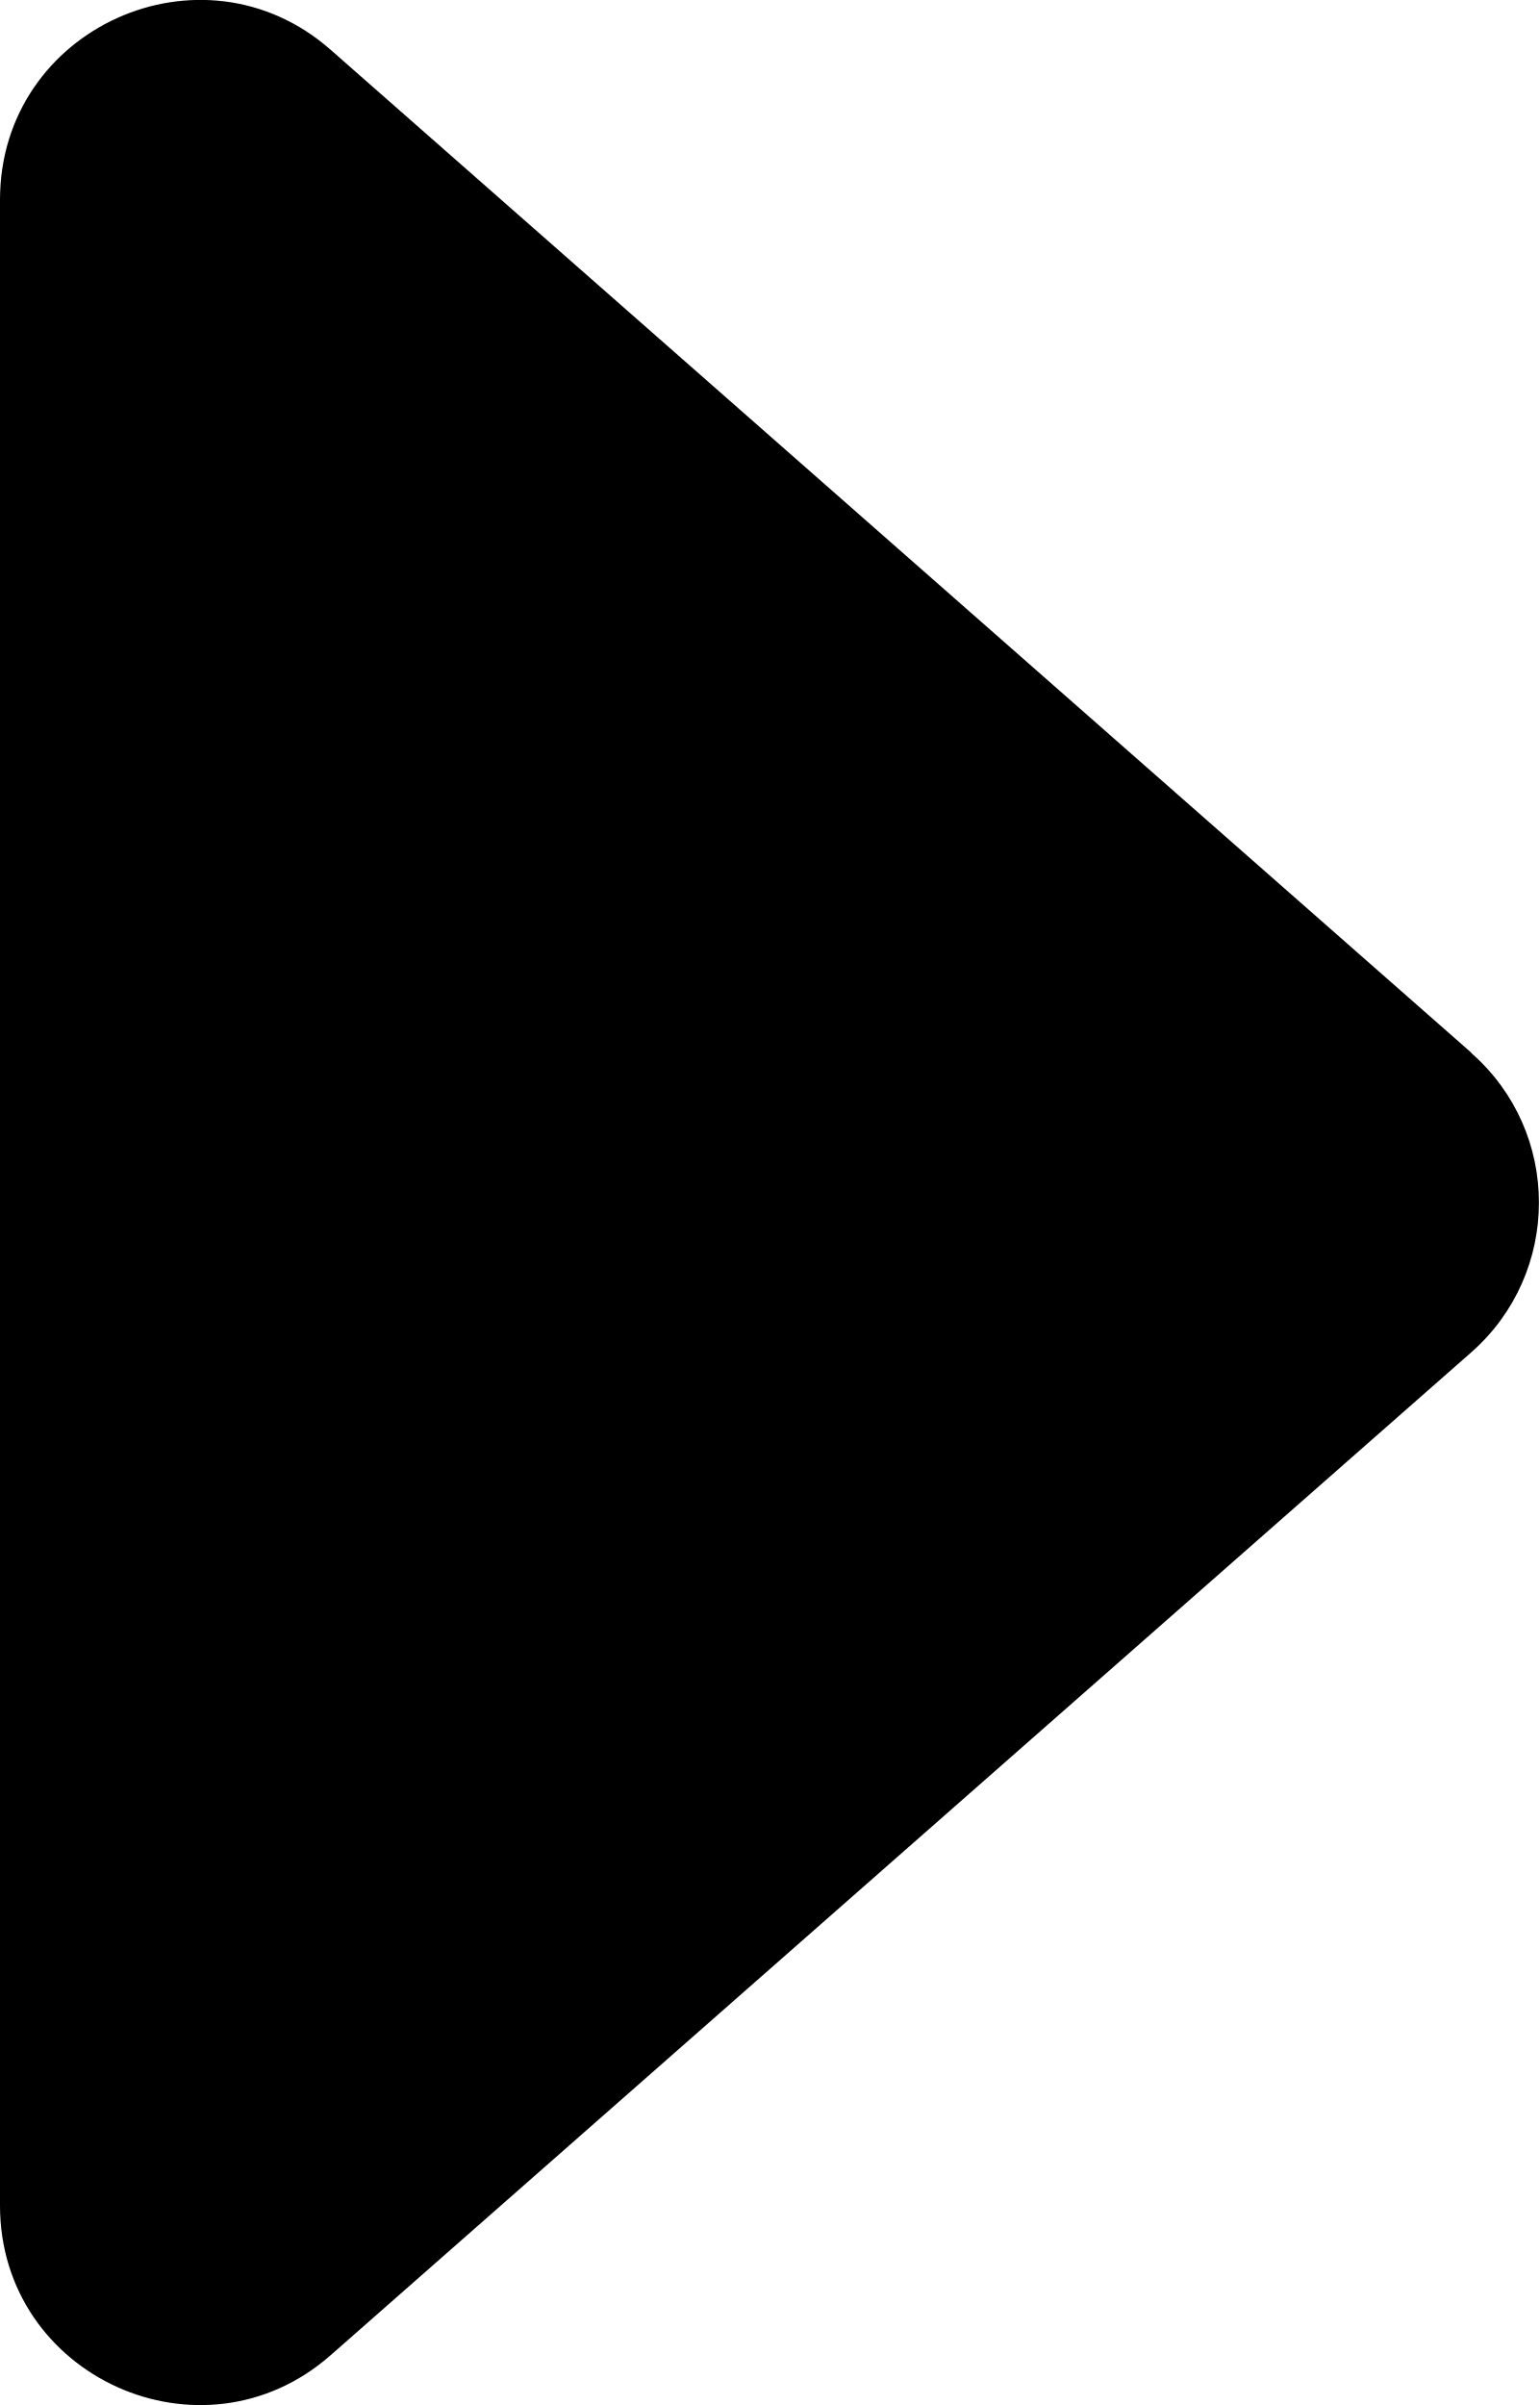
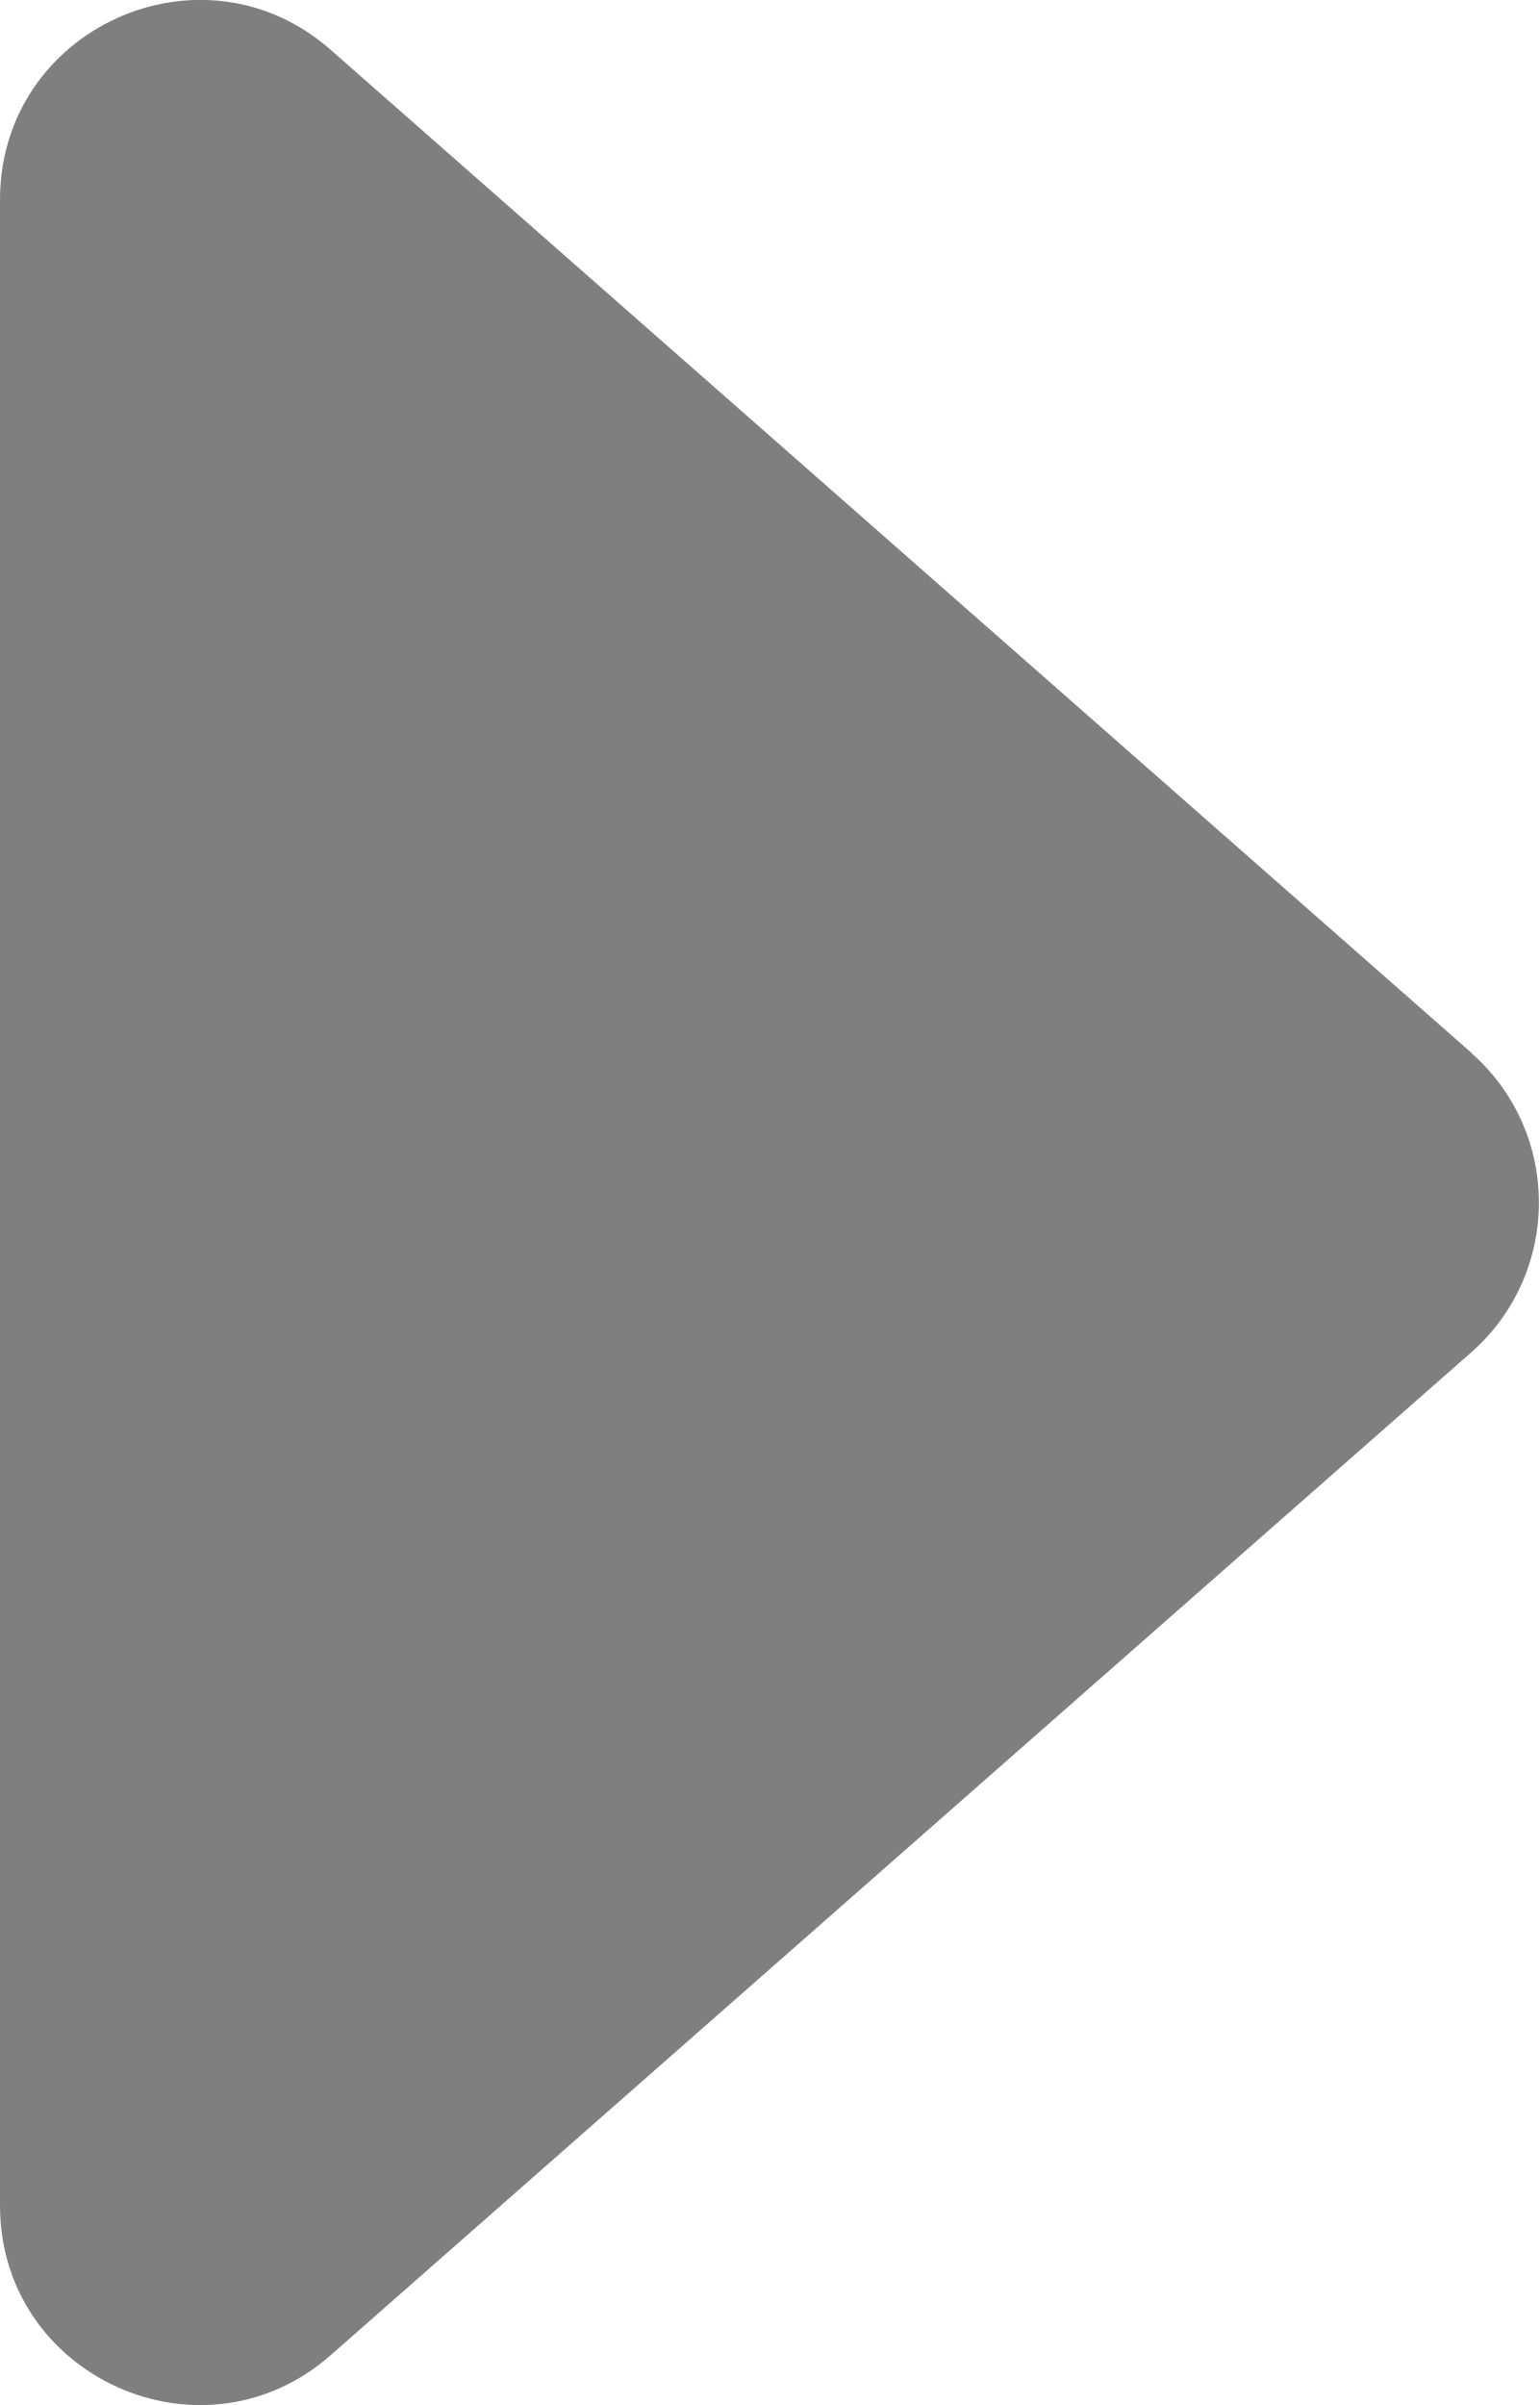
<svg xmlns="http://www.w3.org/2000/svg" id="Layer_1" data-name="Layer 1" viewBox="0 0 44.77 69.95">
-   <path d="M42.8,30.62L9.62,1.45C5.88-1.84,0,.82,0,5.81v58.34c0,4.98,5.88,7.64,9.62,4.35l33.18-29.17c2.62-2.31,2.62-6.4,0-8.7Z" />
+   <path fill="#7f7f7f" d="M42.8,30.62L9.62,1.45C5.88-1.84,0,.82,0,5.81v58.34c0,4.98,5.88,7.64,9.62,4.35l33.18-29.17c2.62-2.31,2.62-6.4,0-8.7Z" />
</svg>
